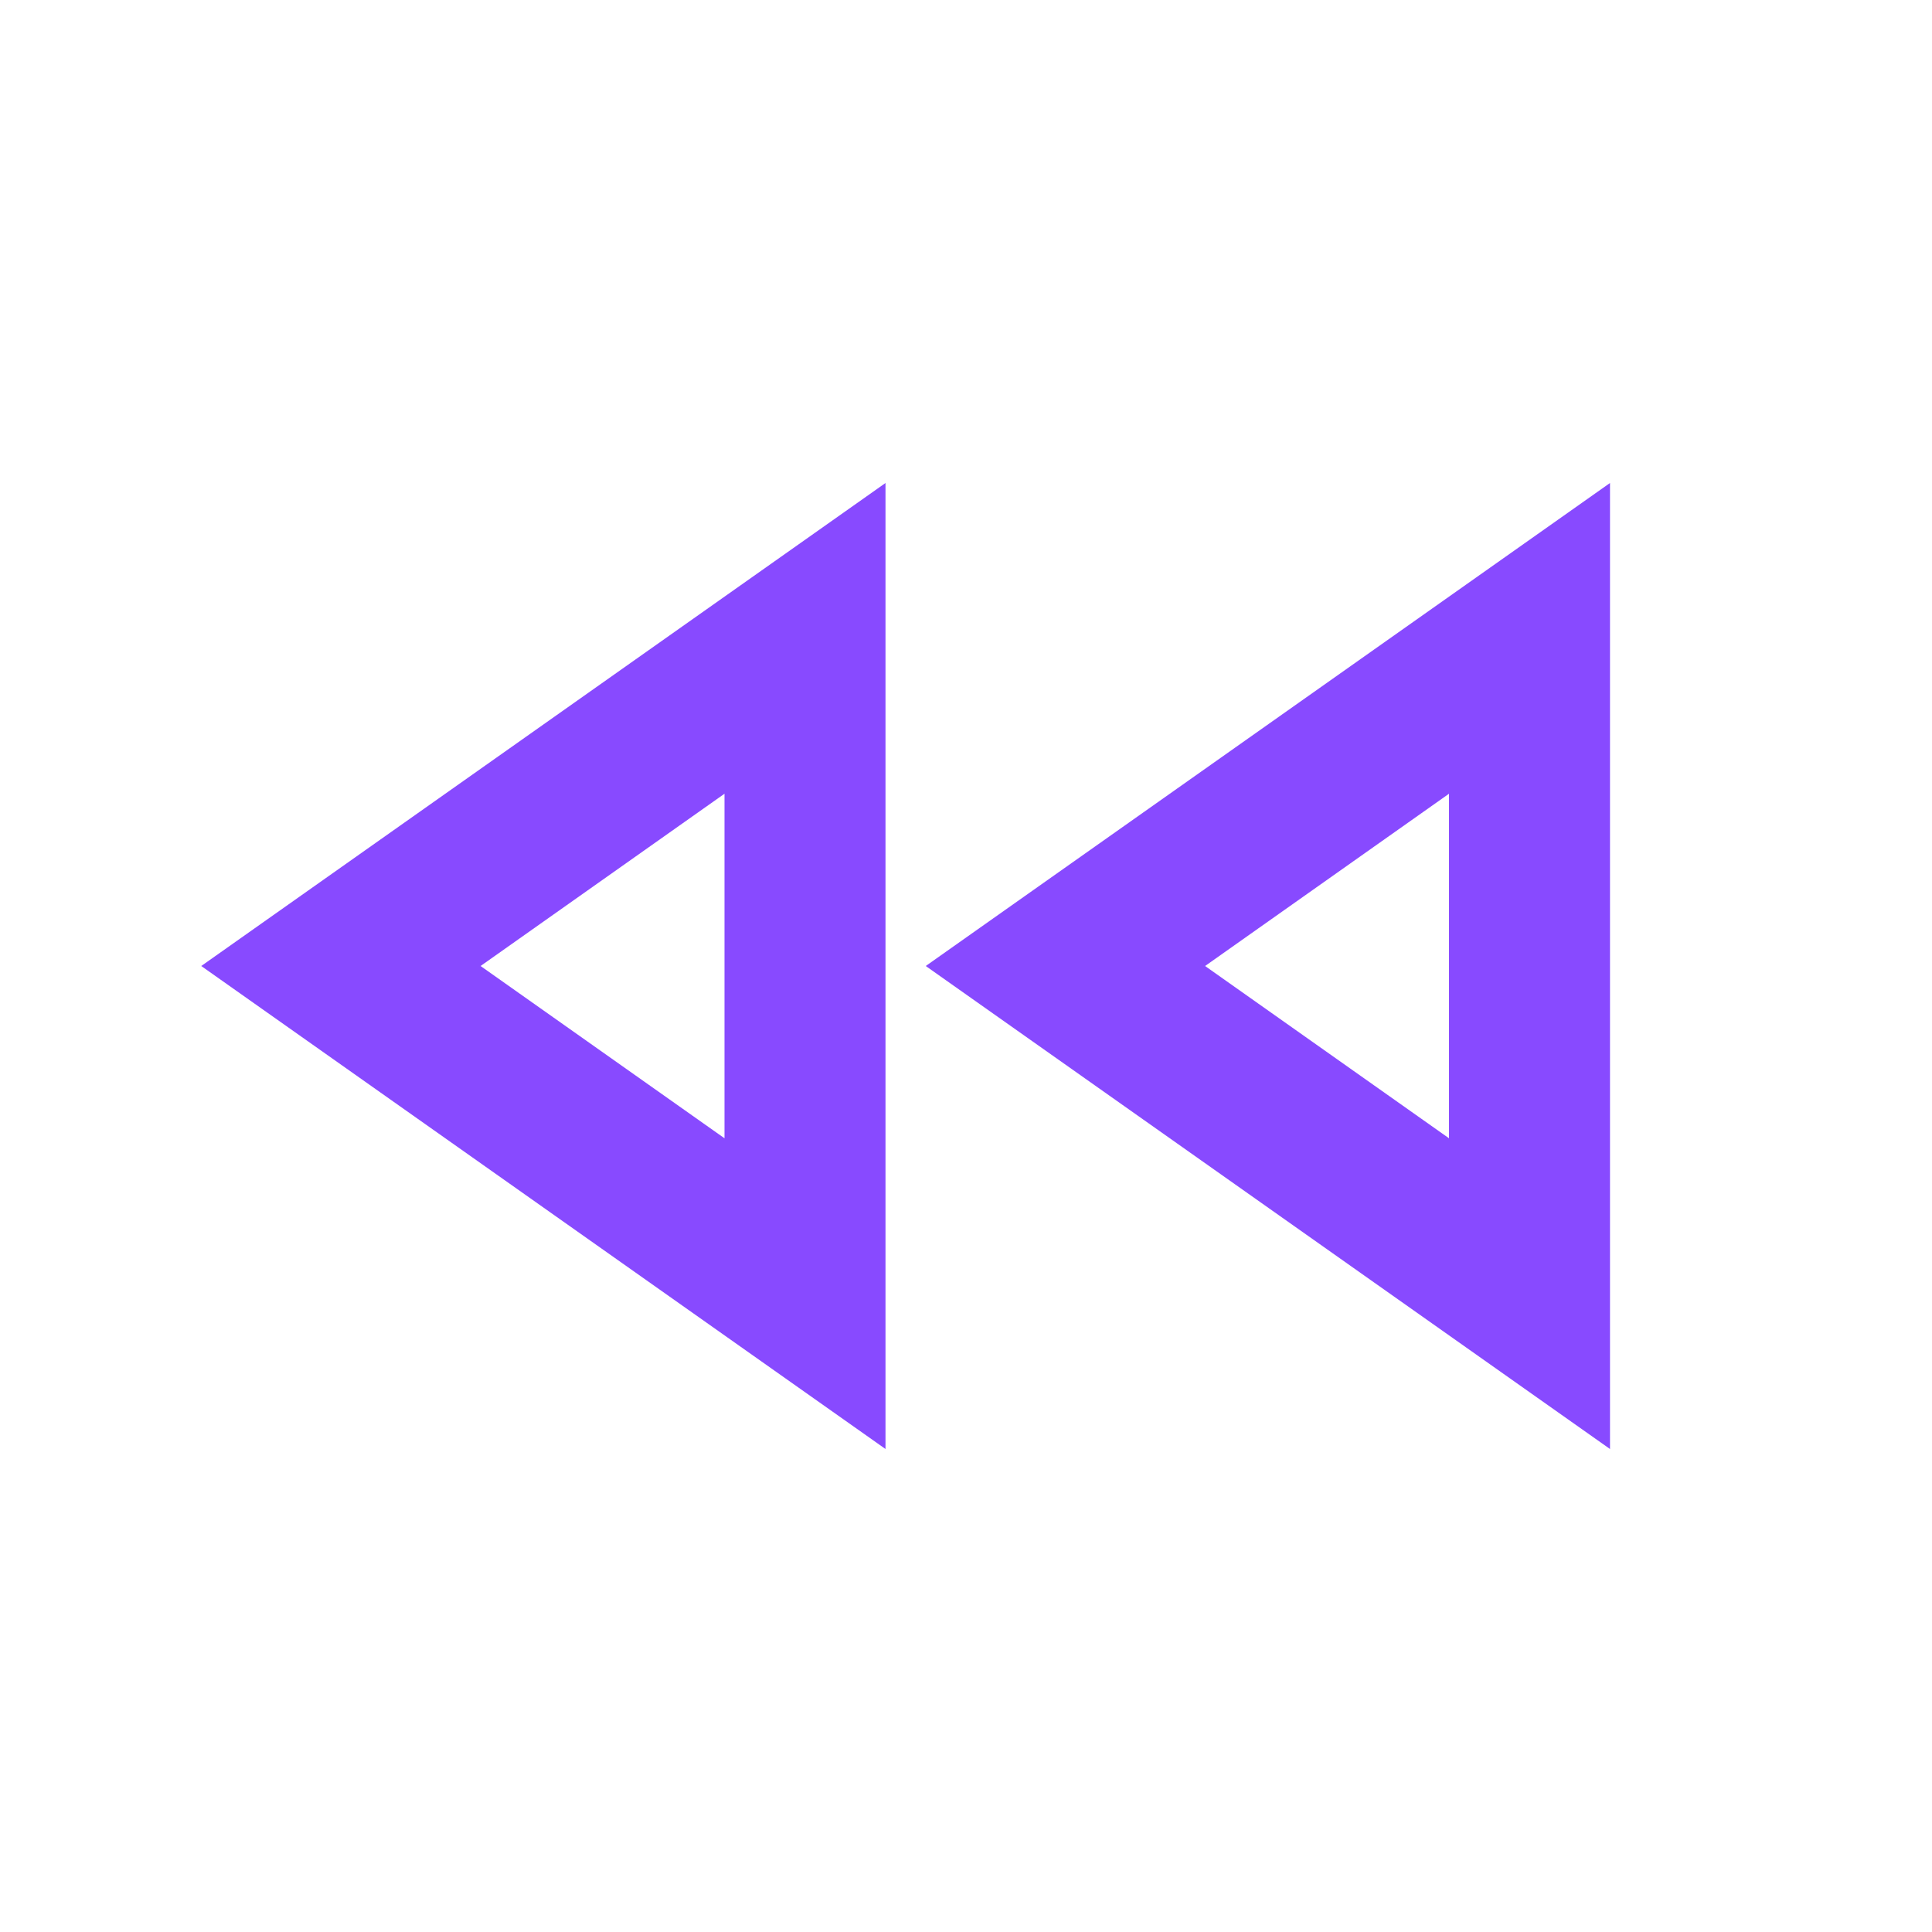
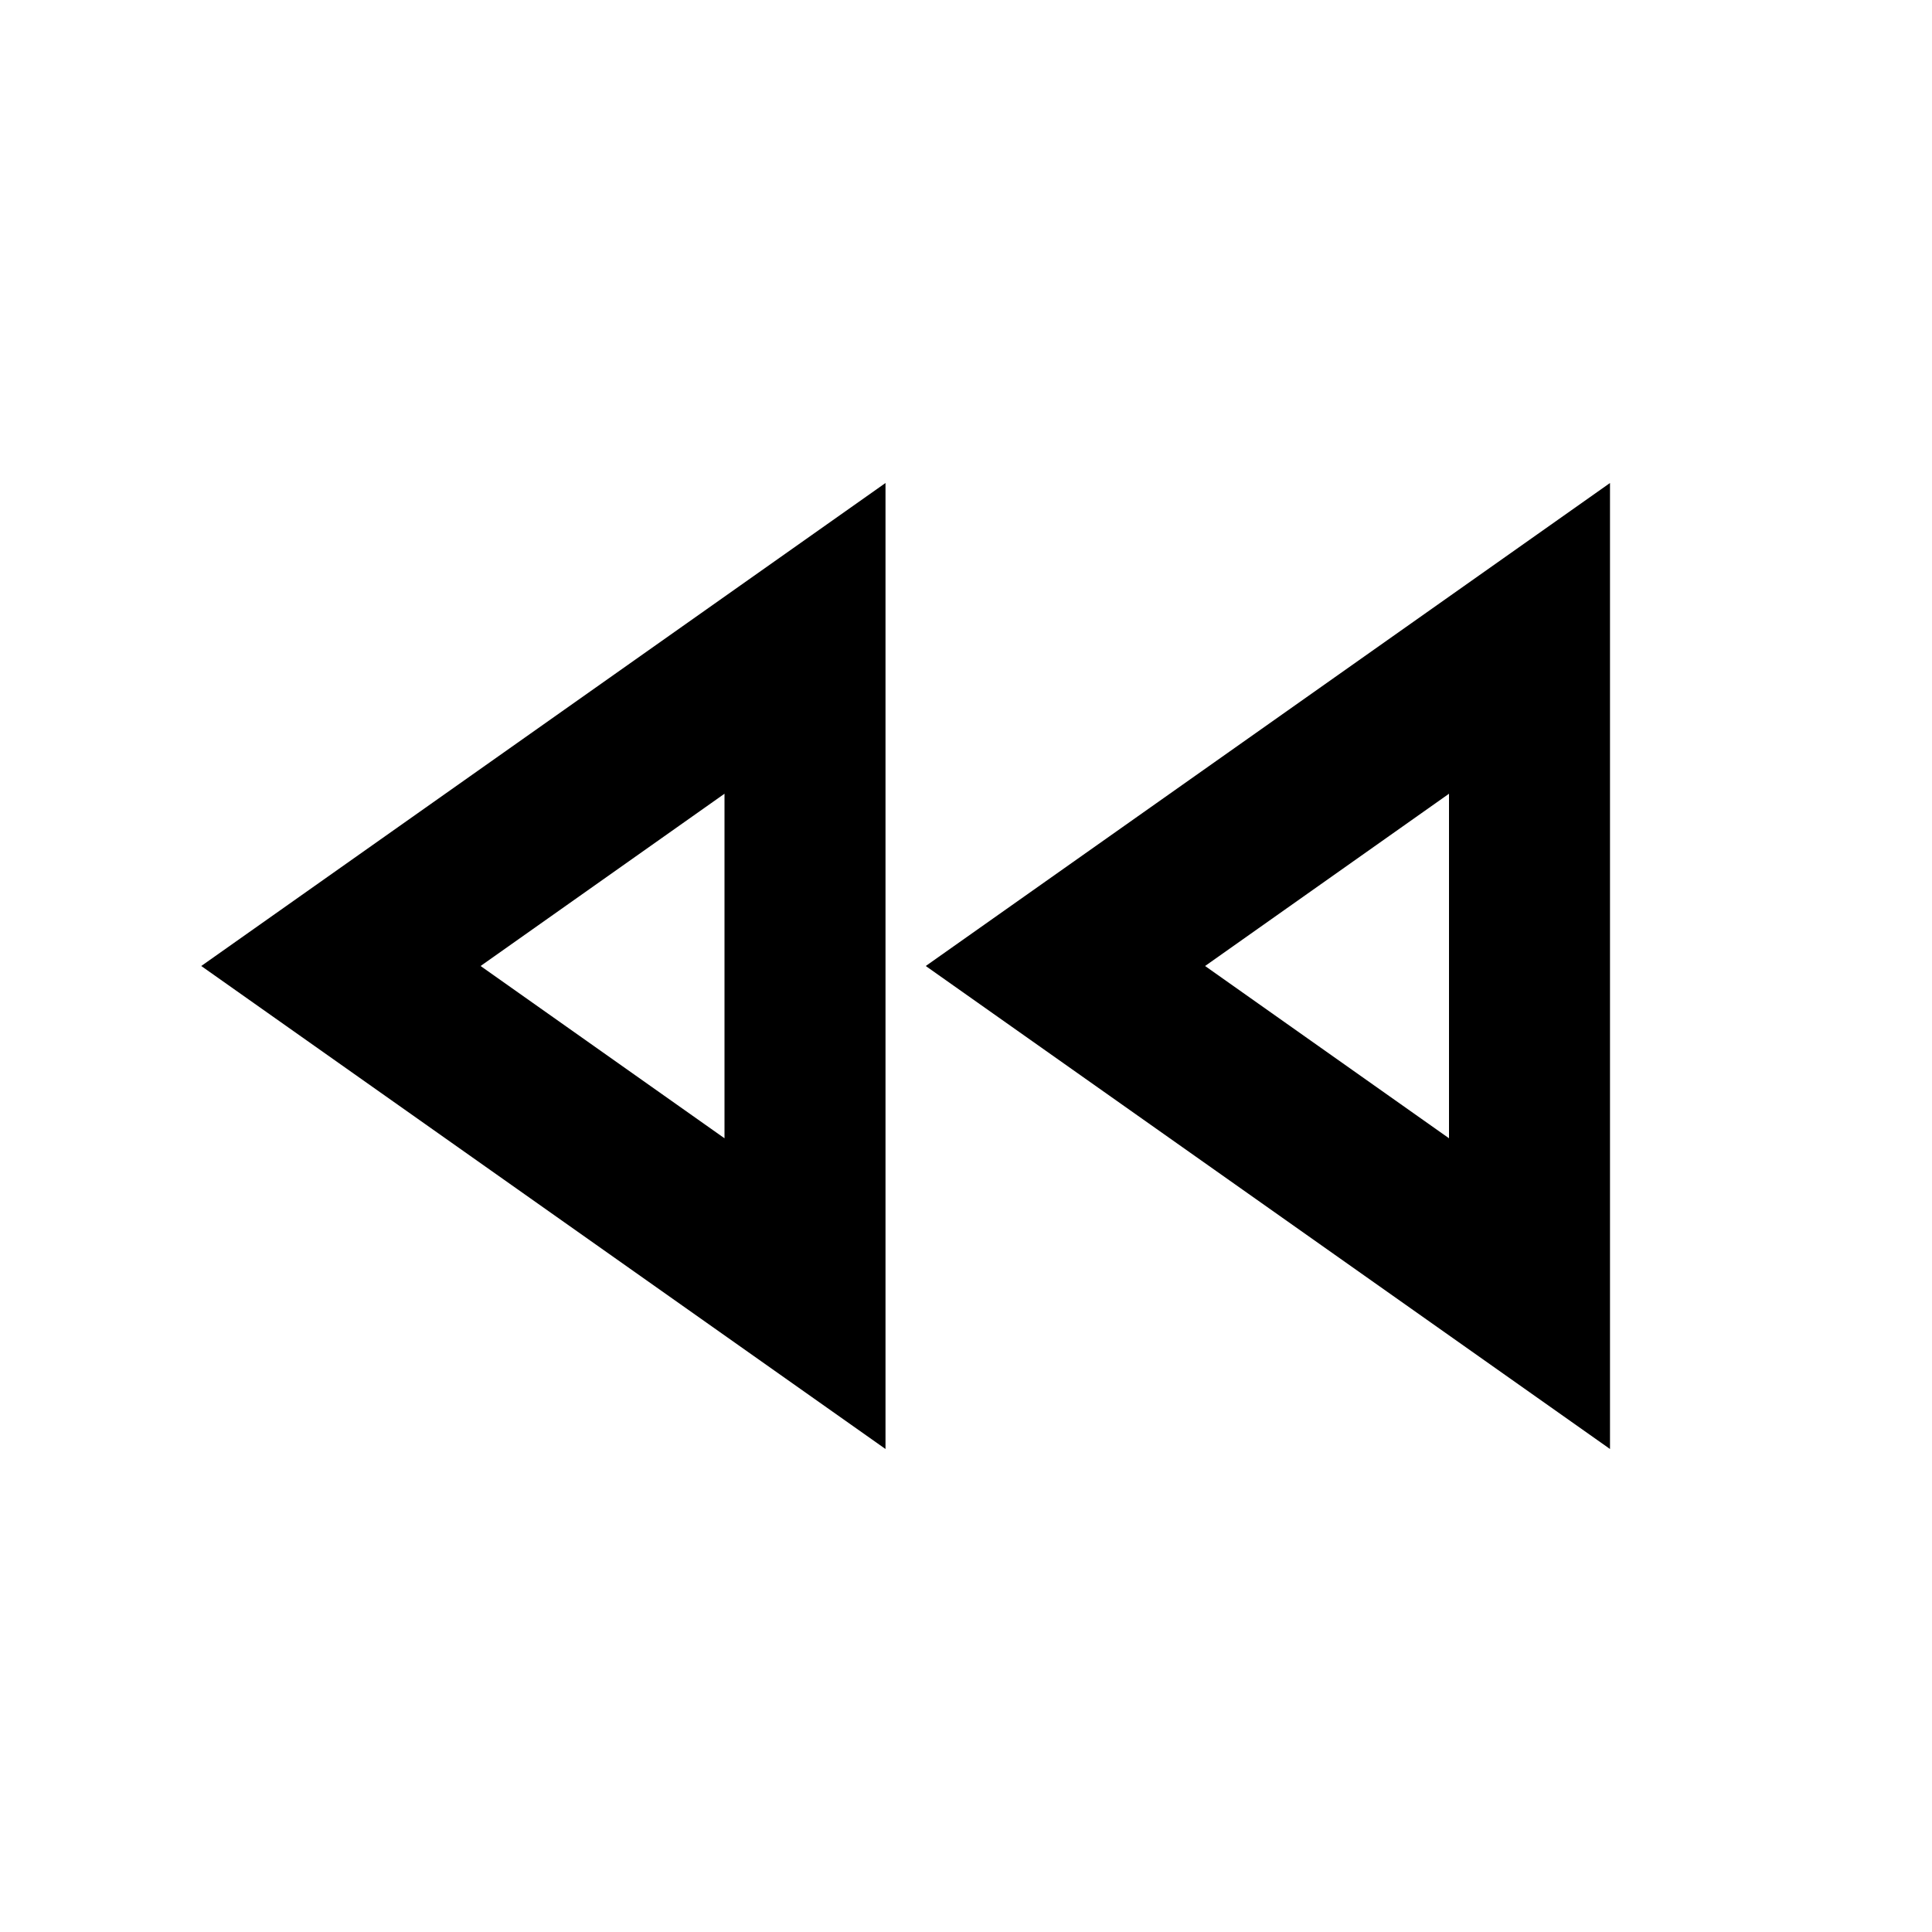
<svg xmlns="http://www.w3.org/2000/svg" width="24" height="24" viewBox="0 0 24 24">
  <path fill="none" d="M0 0h24v24H0V0z" />
-   <path fill="rgb(136, 74, 255)" d="M18 9.86v4.28L14.97 12 18 9.86m-9 0v4.28L5.97 12 9 9.86M20 6l-8.5 6 8.5 6V6zm-9 0l-8.5 6 8.5 6V6z" />
+   <path d="M18 9.86v4.28L14.97 12 18 9.86m-9 0v4.28L5.97 12 9 9.86M20 6l-8.5 6 8.5 6V6zm-9 0l-8.5 6 8.5 6V6z" />
</svg>
